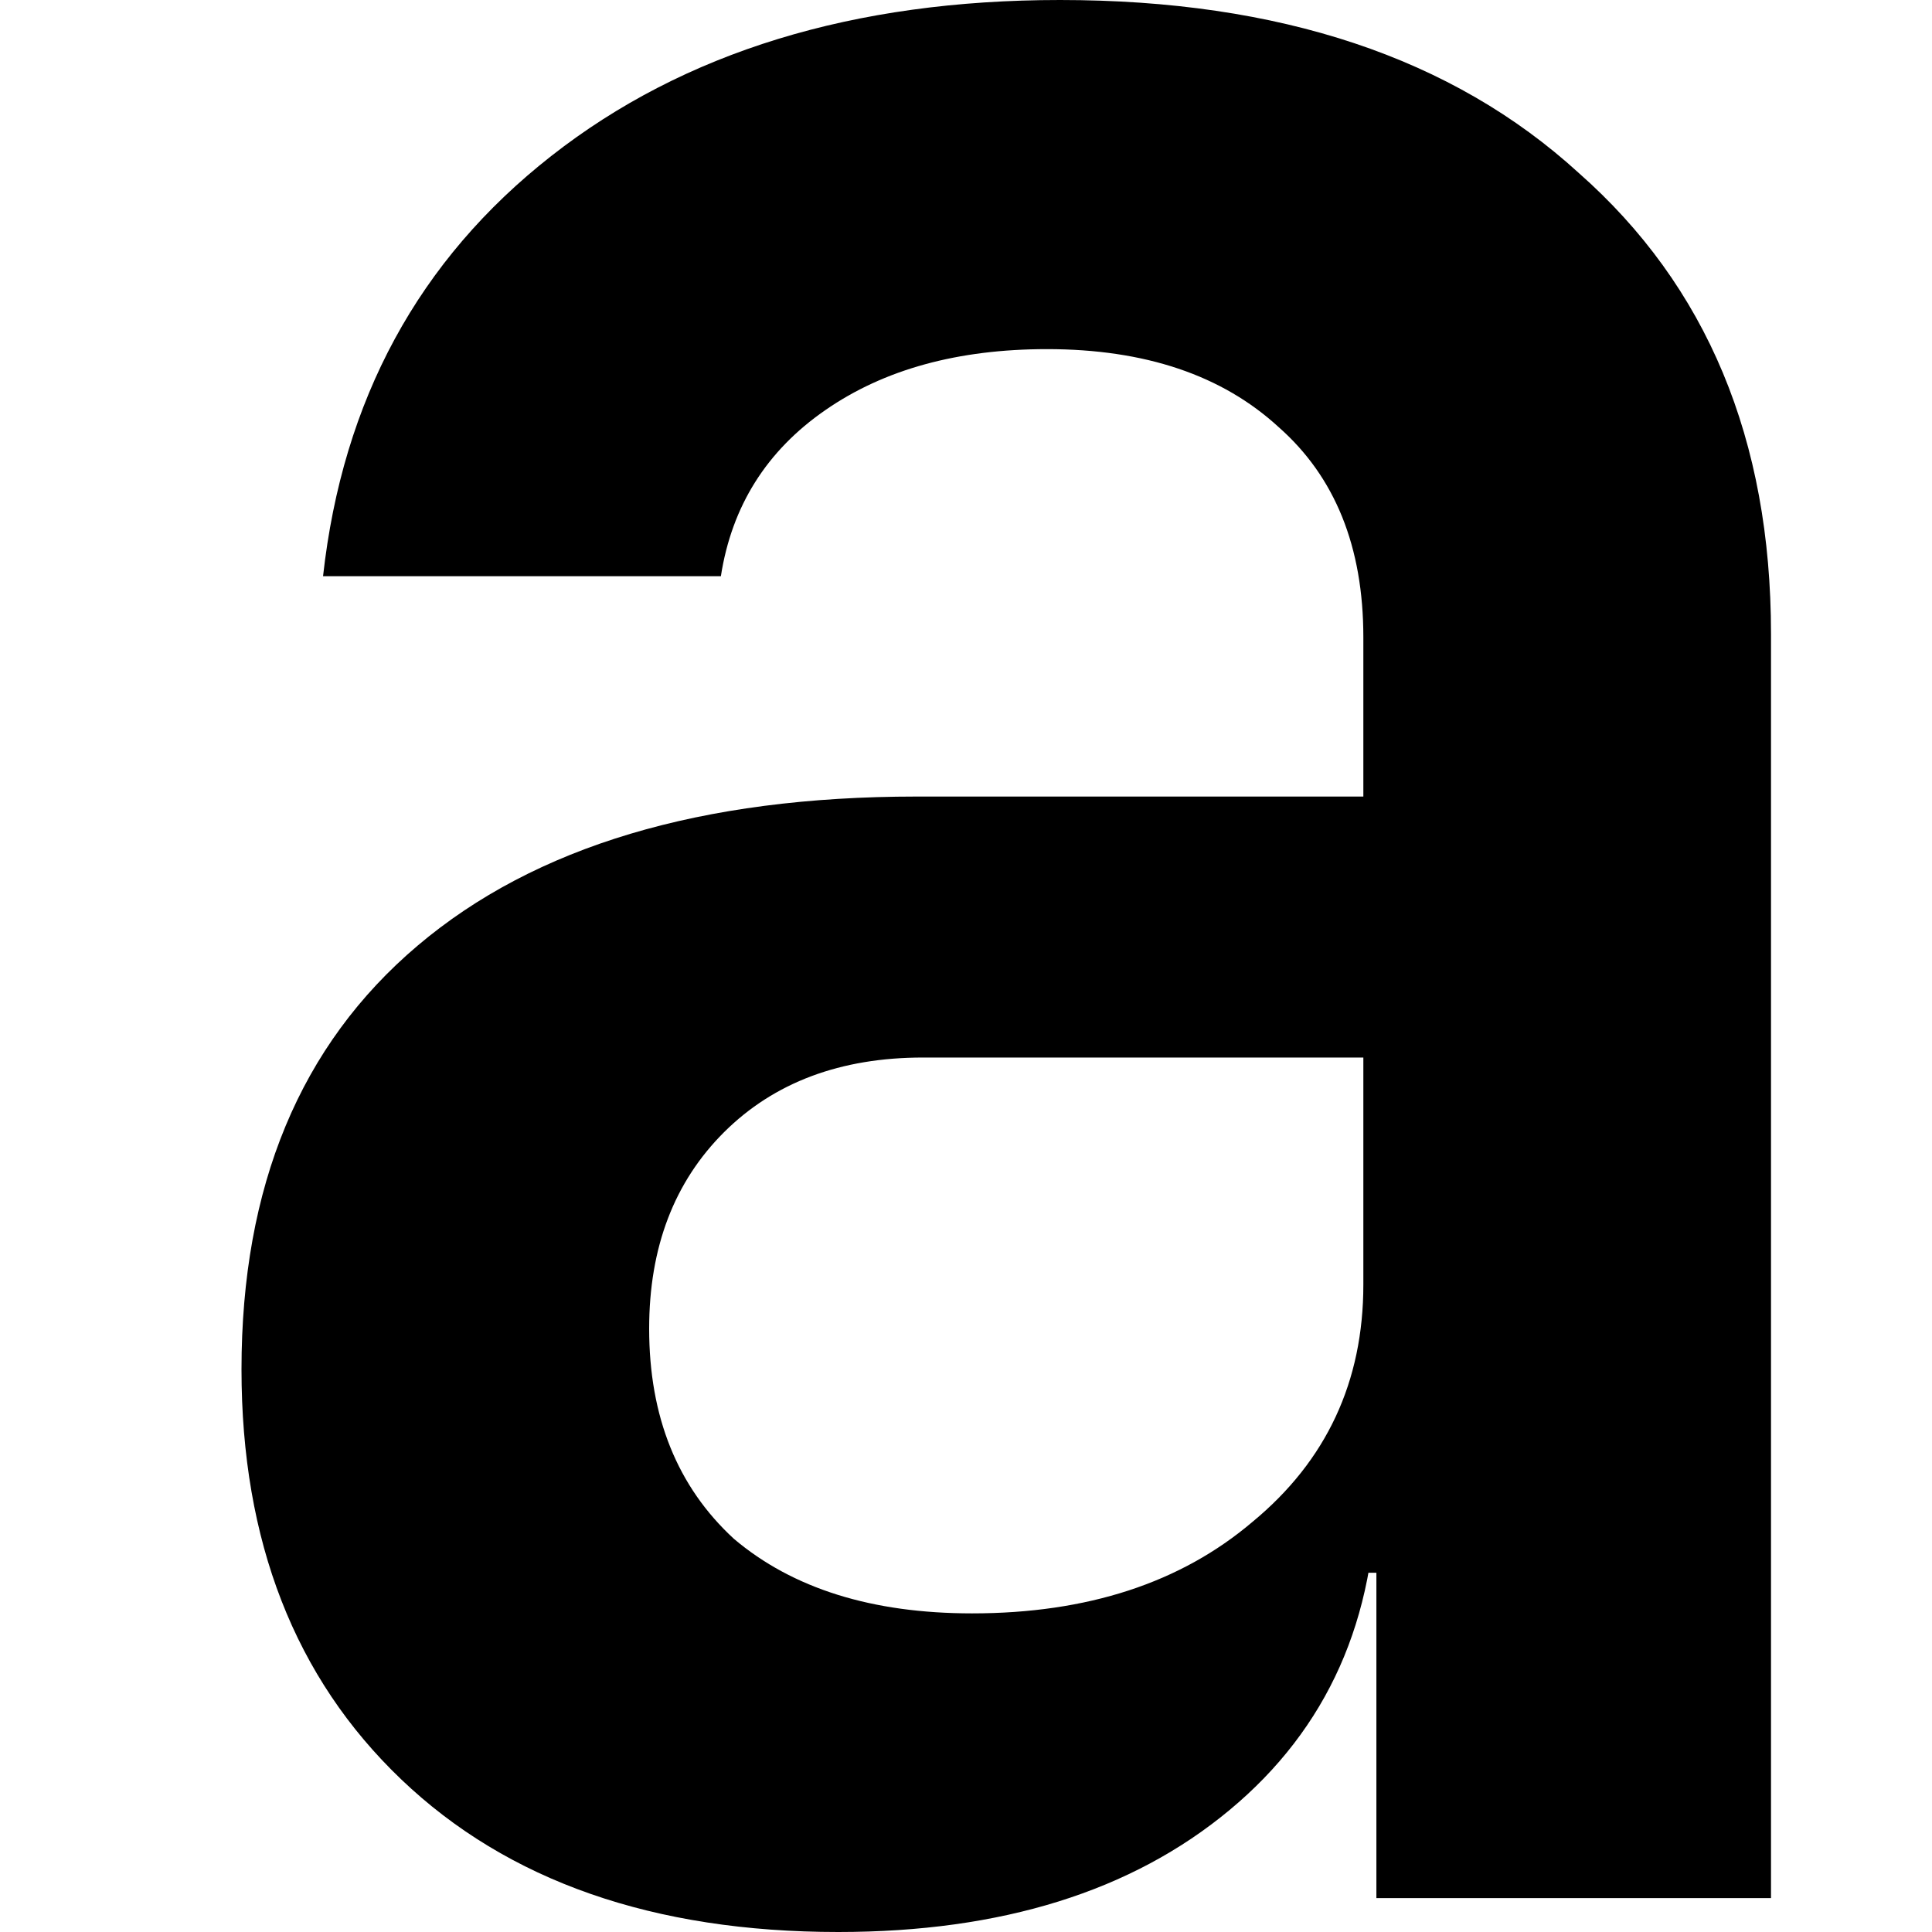
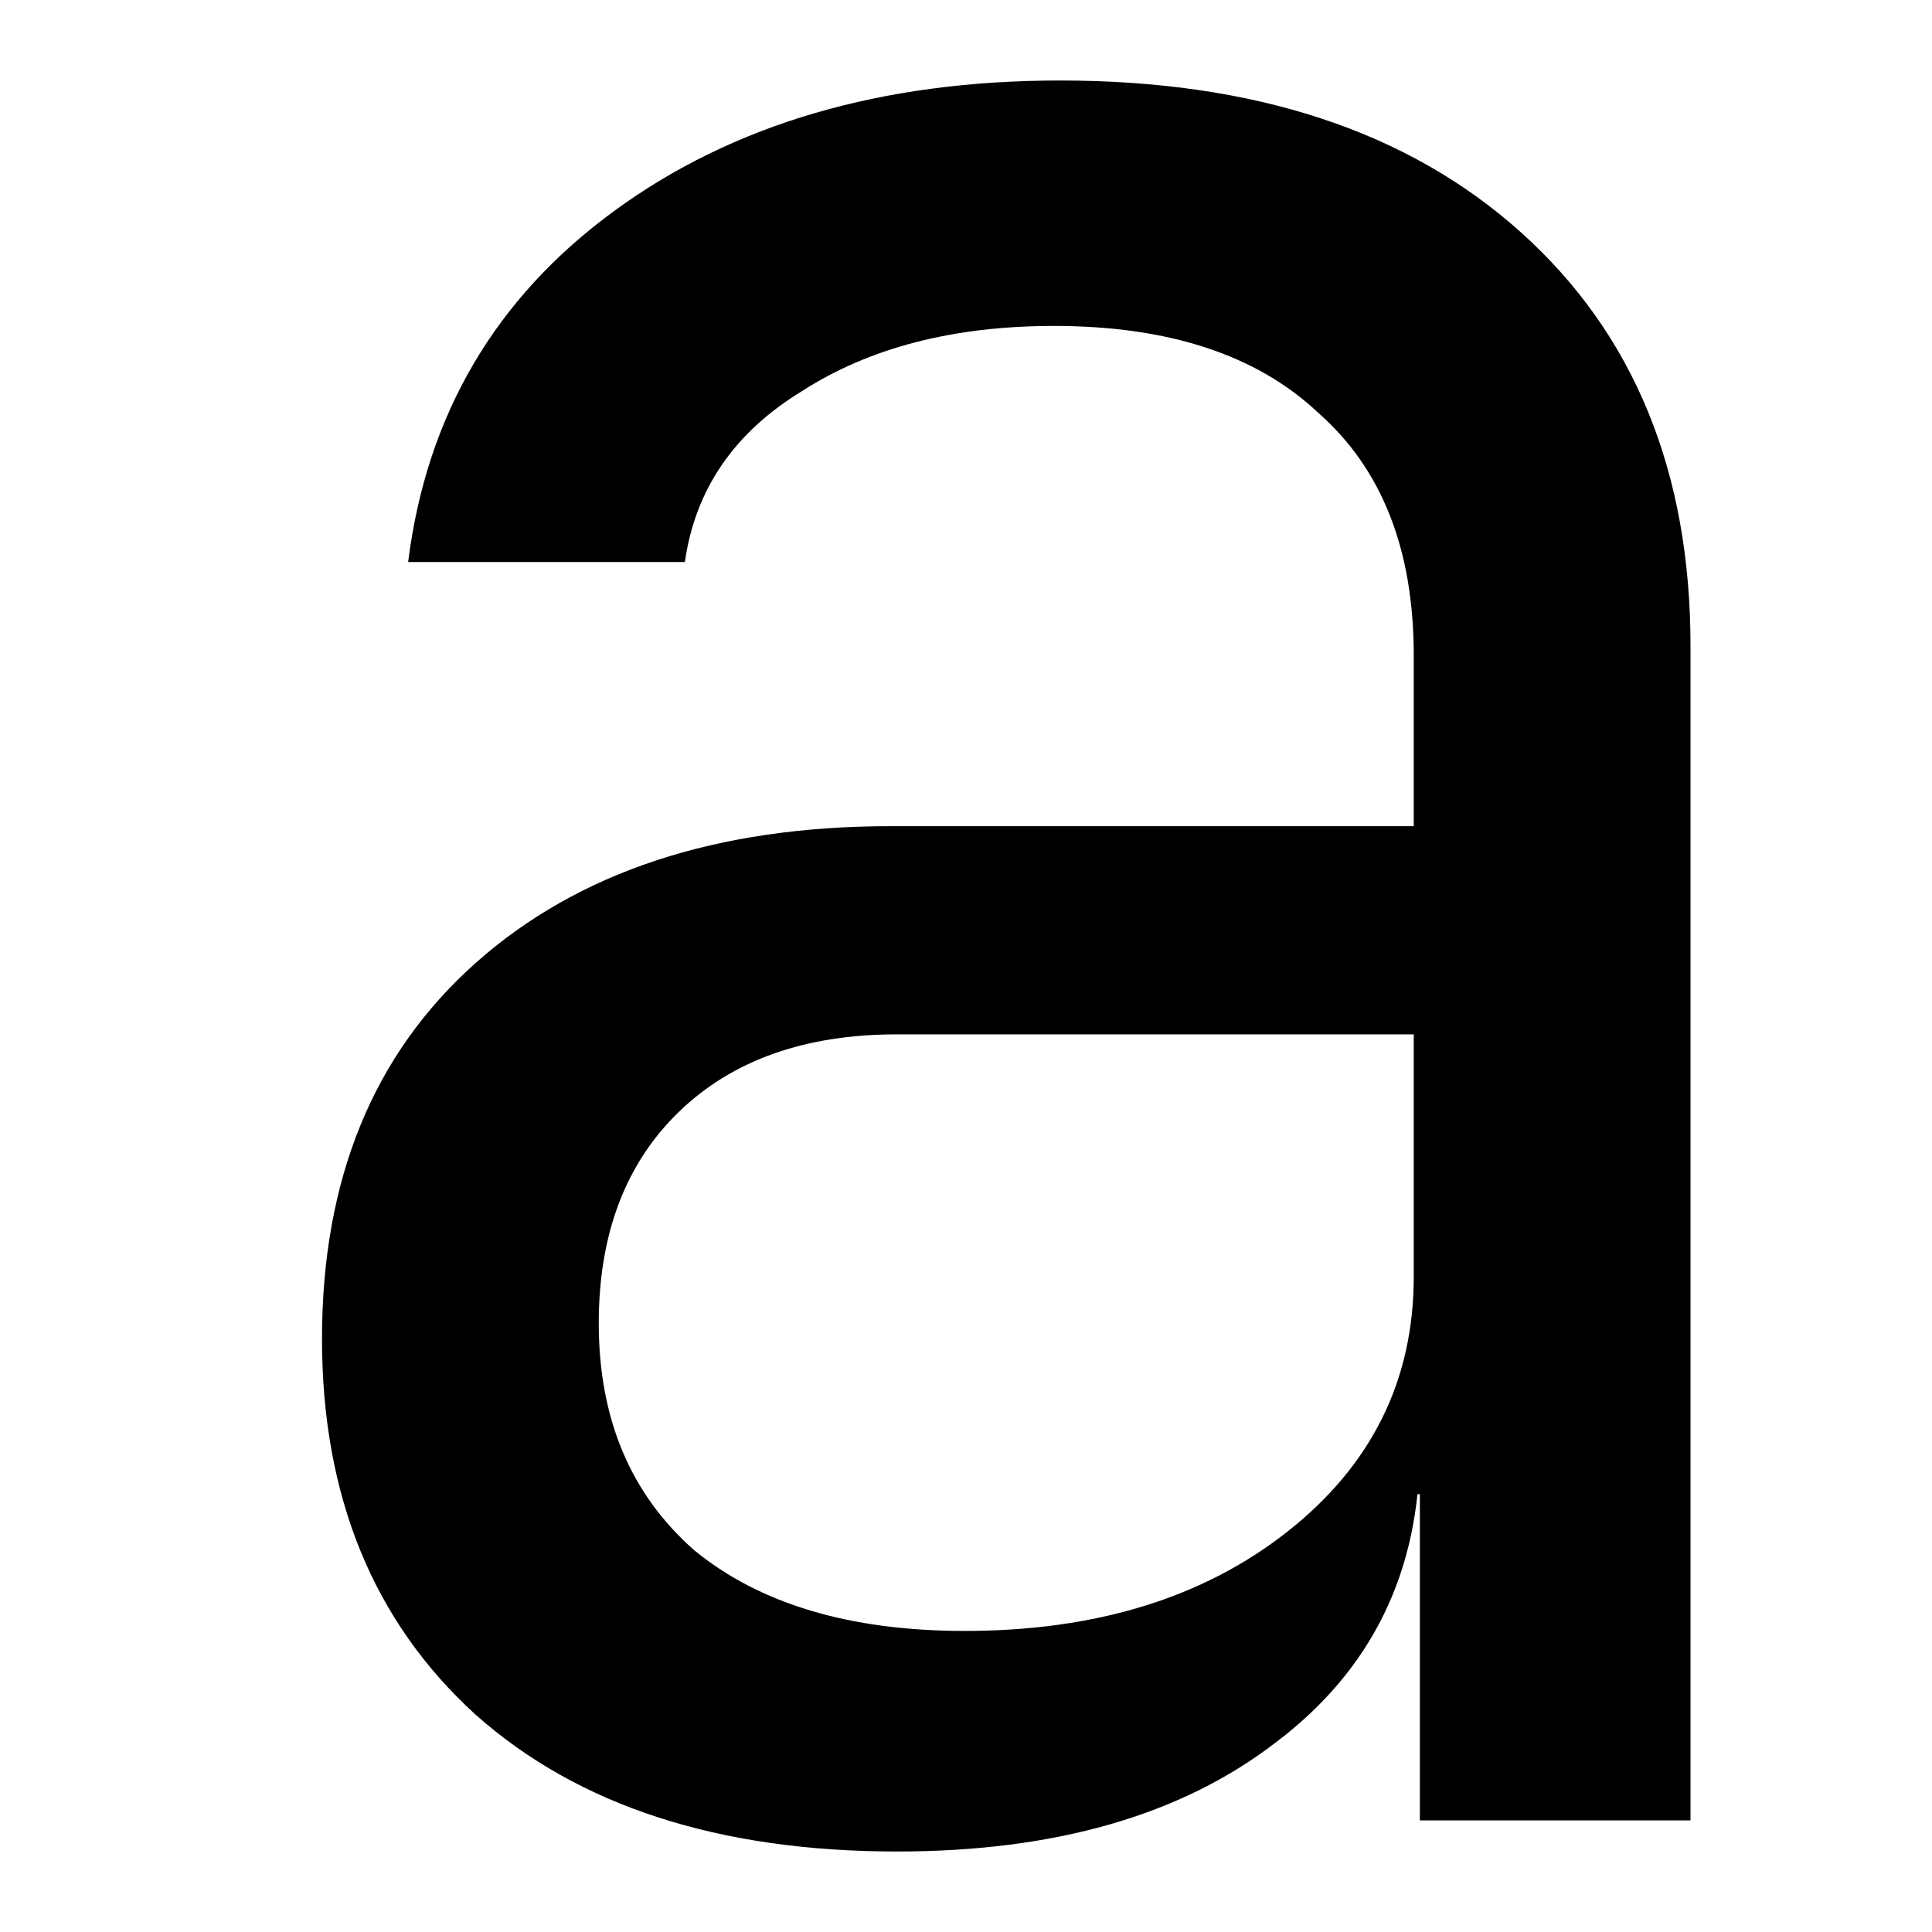
<svg xmlns="http://www.w3.org/2000/svg" width="24" height="24" viewBox="0 0 24 24" fill="none">
-   <path d="M10.414 24C8.118 24 6.308 23.368 4.985 22.105C3.662 20.842 3 19.144 3 17.011C3 14.737 3.729 12.982 5.188 11.747C6.646 10.512 8.712 9.895 11.386 9.895H16.936V7.916C16.936 6.793 16.585 5.923 15.883 5.305C15.181 4.66 14.222 4.337 13.006 4.337C11.899 4.337 10.981 4.589 10.252 5.095C9.522 5.6 9.09 6.288 8.955 7.158H4.013C4.256 4.968 5.201 3.228 6.849 1.937C8.496 0.646 10.603 0 13.168 0C15.896 0 18.043 0.716 19.61 2.147C21.203 3.551 22 5.46 22 7.874V23.579H17.098V19.537H16.288L17.098 18.4C17.098 20.112 16.49 21.474 15.275 22.484C14.06 23.495 12.439 24 10.414 24ZM12.075 20.042C13.506 20.042 14.667 19.663 15.559 18.905C16.477 18.147 16.936 17.165 16.936 15.958V13.137H11.467C10.441 13.137 9.617 13.446 8.996 14.063C8.375 14.681 8.064 15.495 8.064 16.505C8.064 17.6 8.415 18.47 9.117 19.116C9.846 19.733 10.832 20.042 12.075 20.042Z" fill="black" style="fill:black;fill-opacity:1;" />
+   <path d="M11.144 23C8.928 23 7.184 22.434 5.91 21.302C4.637 20.144 4 18.587 4 16.632C4 14.65 4.637 13.094 5.91 11.961C7.184 10.829 8.903 10.263 11.067 10.263H17.562V8.14C17.562 6.828 17.167 5.825 16.378 5.13C15.614 4.409 14.518 4.049 13.092 4.049C11.844 4.049 10.8 4.319 9.96 4.86C9.119 5.374 8.635 6.082 8.508 6.982H5.07C5.299 5.156 6.152 3.702 7.629 2.621C9.106 1.54 10.953 1 13.168 1C15.588 1 17.498 1.63 18.899 2.891C20.3 4.152 21 5.863 21 8.025V22.614H17.638V18.561H17.065L17.638 17.983C17.638 19.526 17.04 20.748 15.843 21.649C14.671 22.55 13.105 23 11.144 23ZM11.984 20.26C13.614 20.26 14.951 19.848 15.995 19.025C17.04 18.201 17.562 17.146 17.562 15.86V12.849H11.144C9.998 12.849 9.094 13.171 8.431 13.814C7.769 14.457 7.438 15.332 7.438 16.439C7.438 17.622 7.833 18.561 8.622 19.256C9.437 19.925 10.558 20.26 11.984 20.26Z" fill="black" style="fill:black;fill-opacity:1;" />
</svg>
